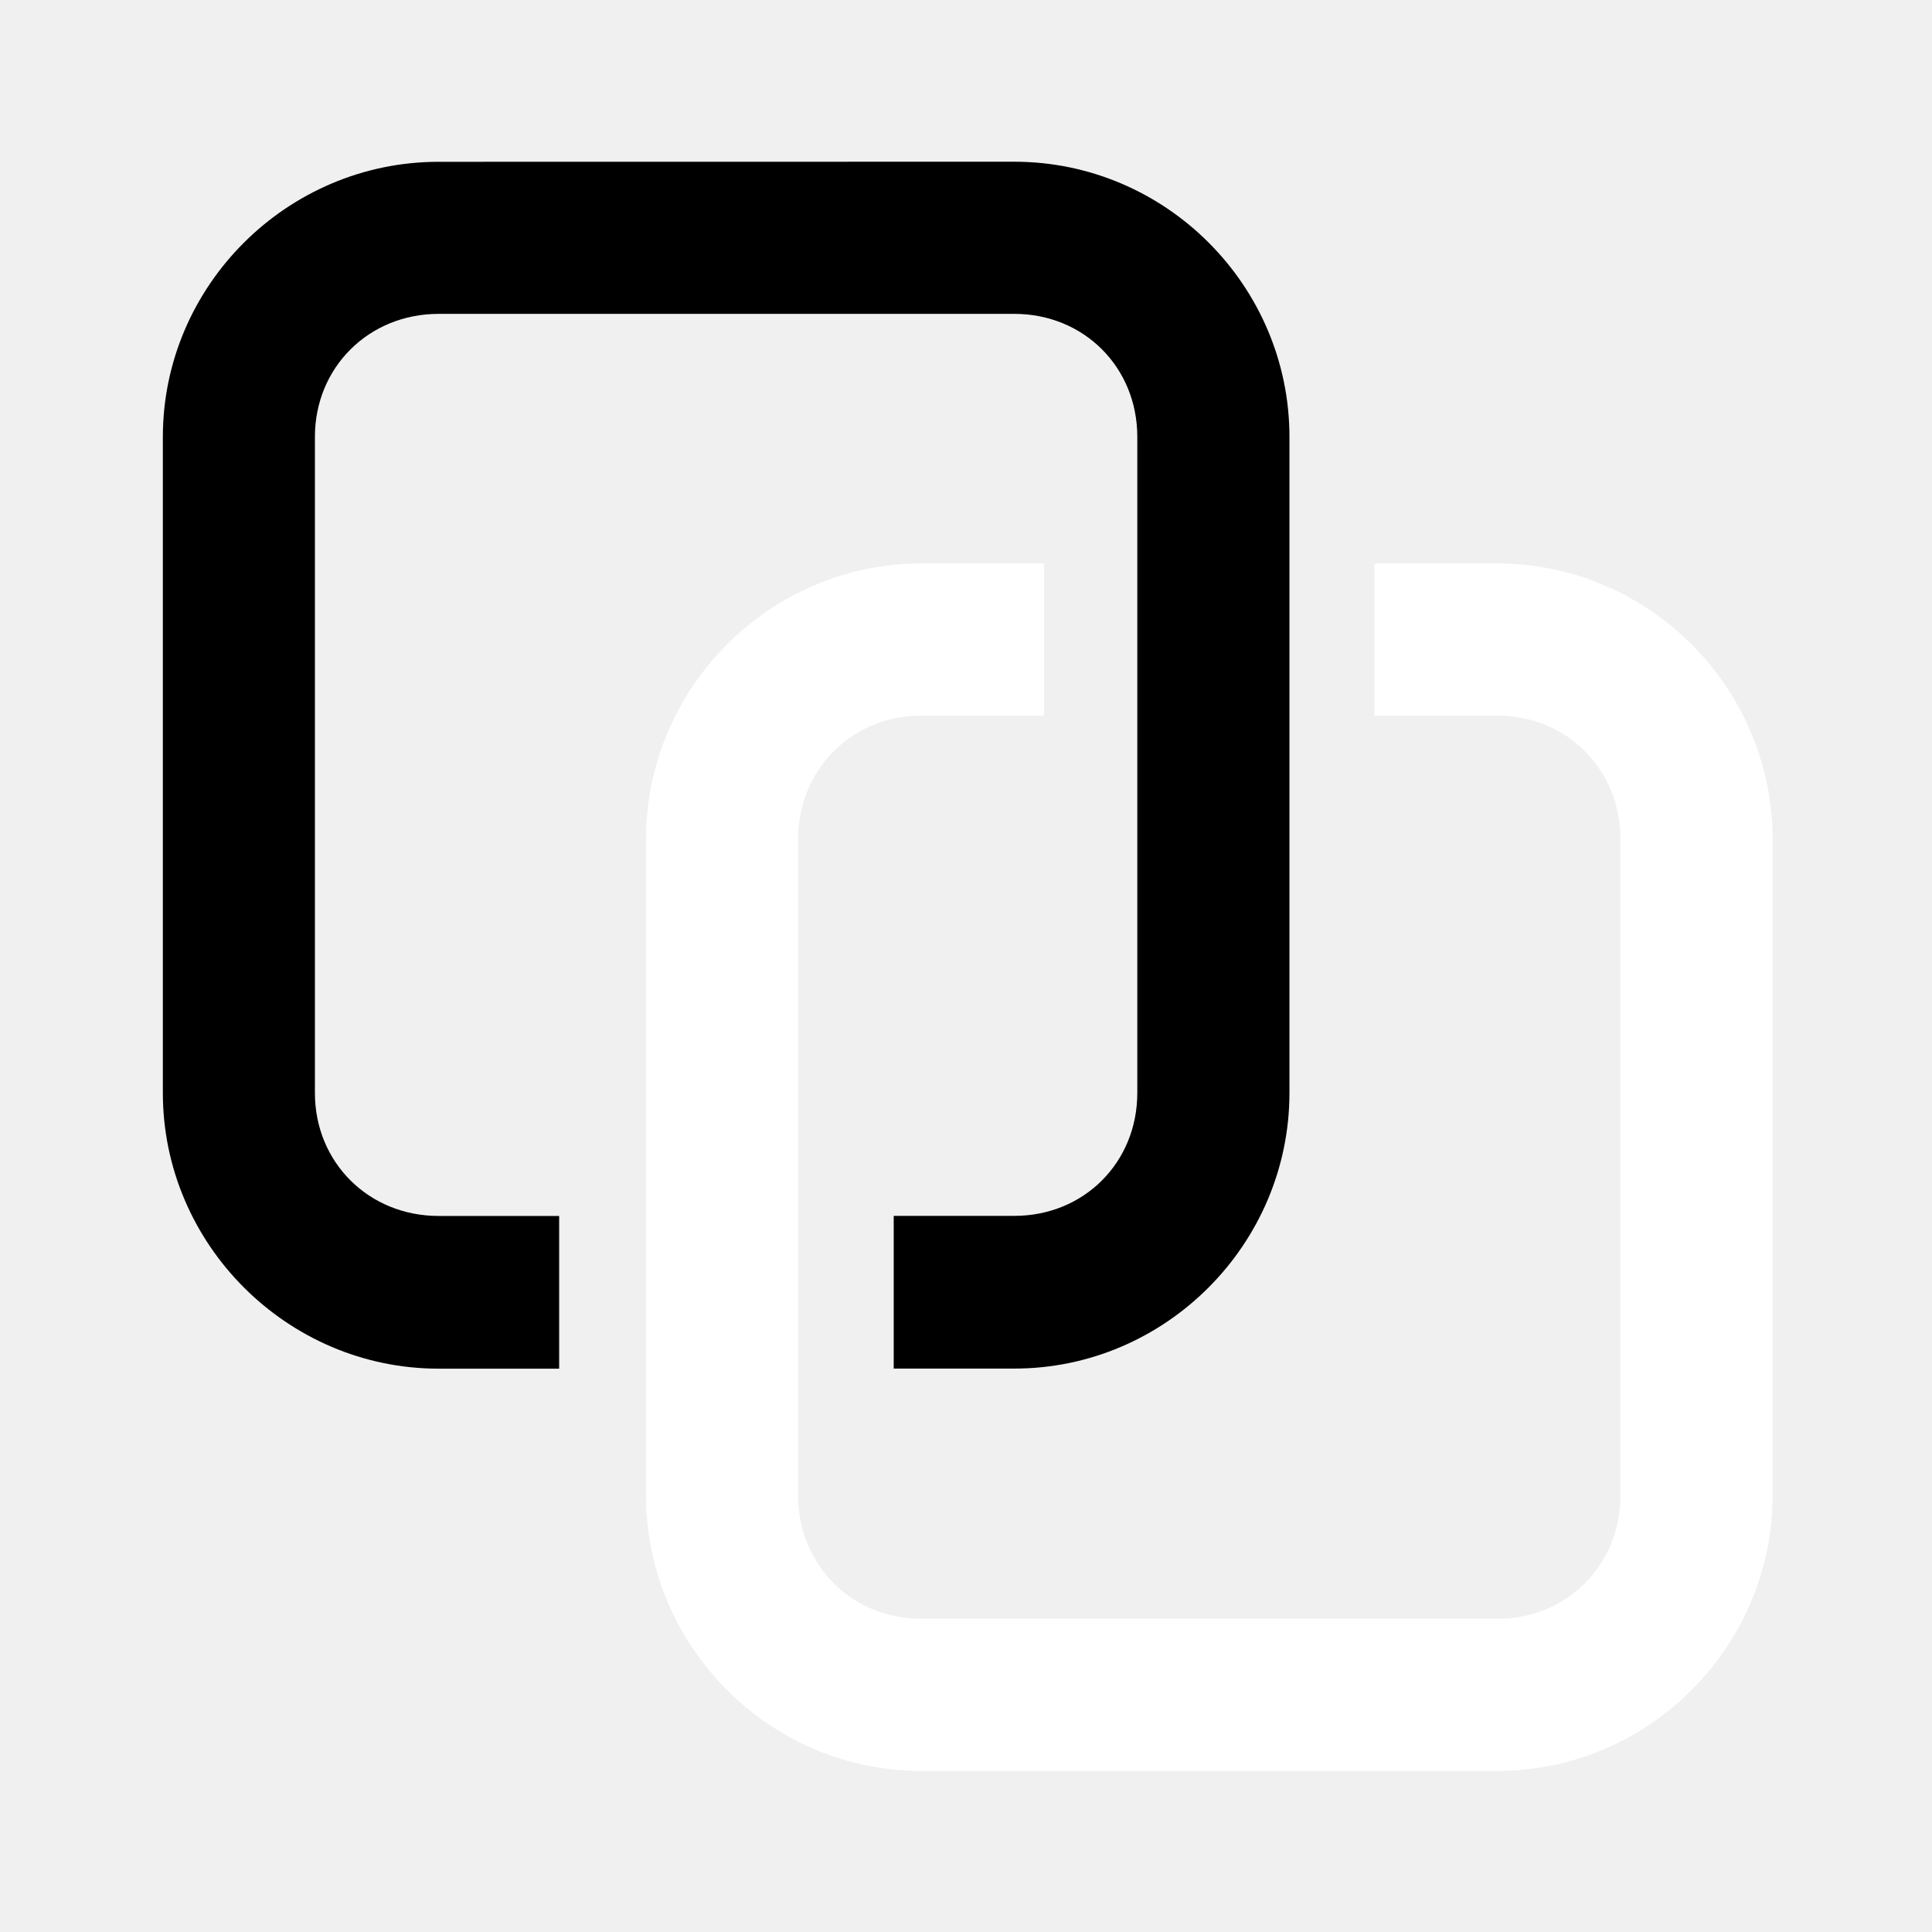
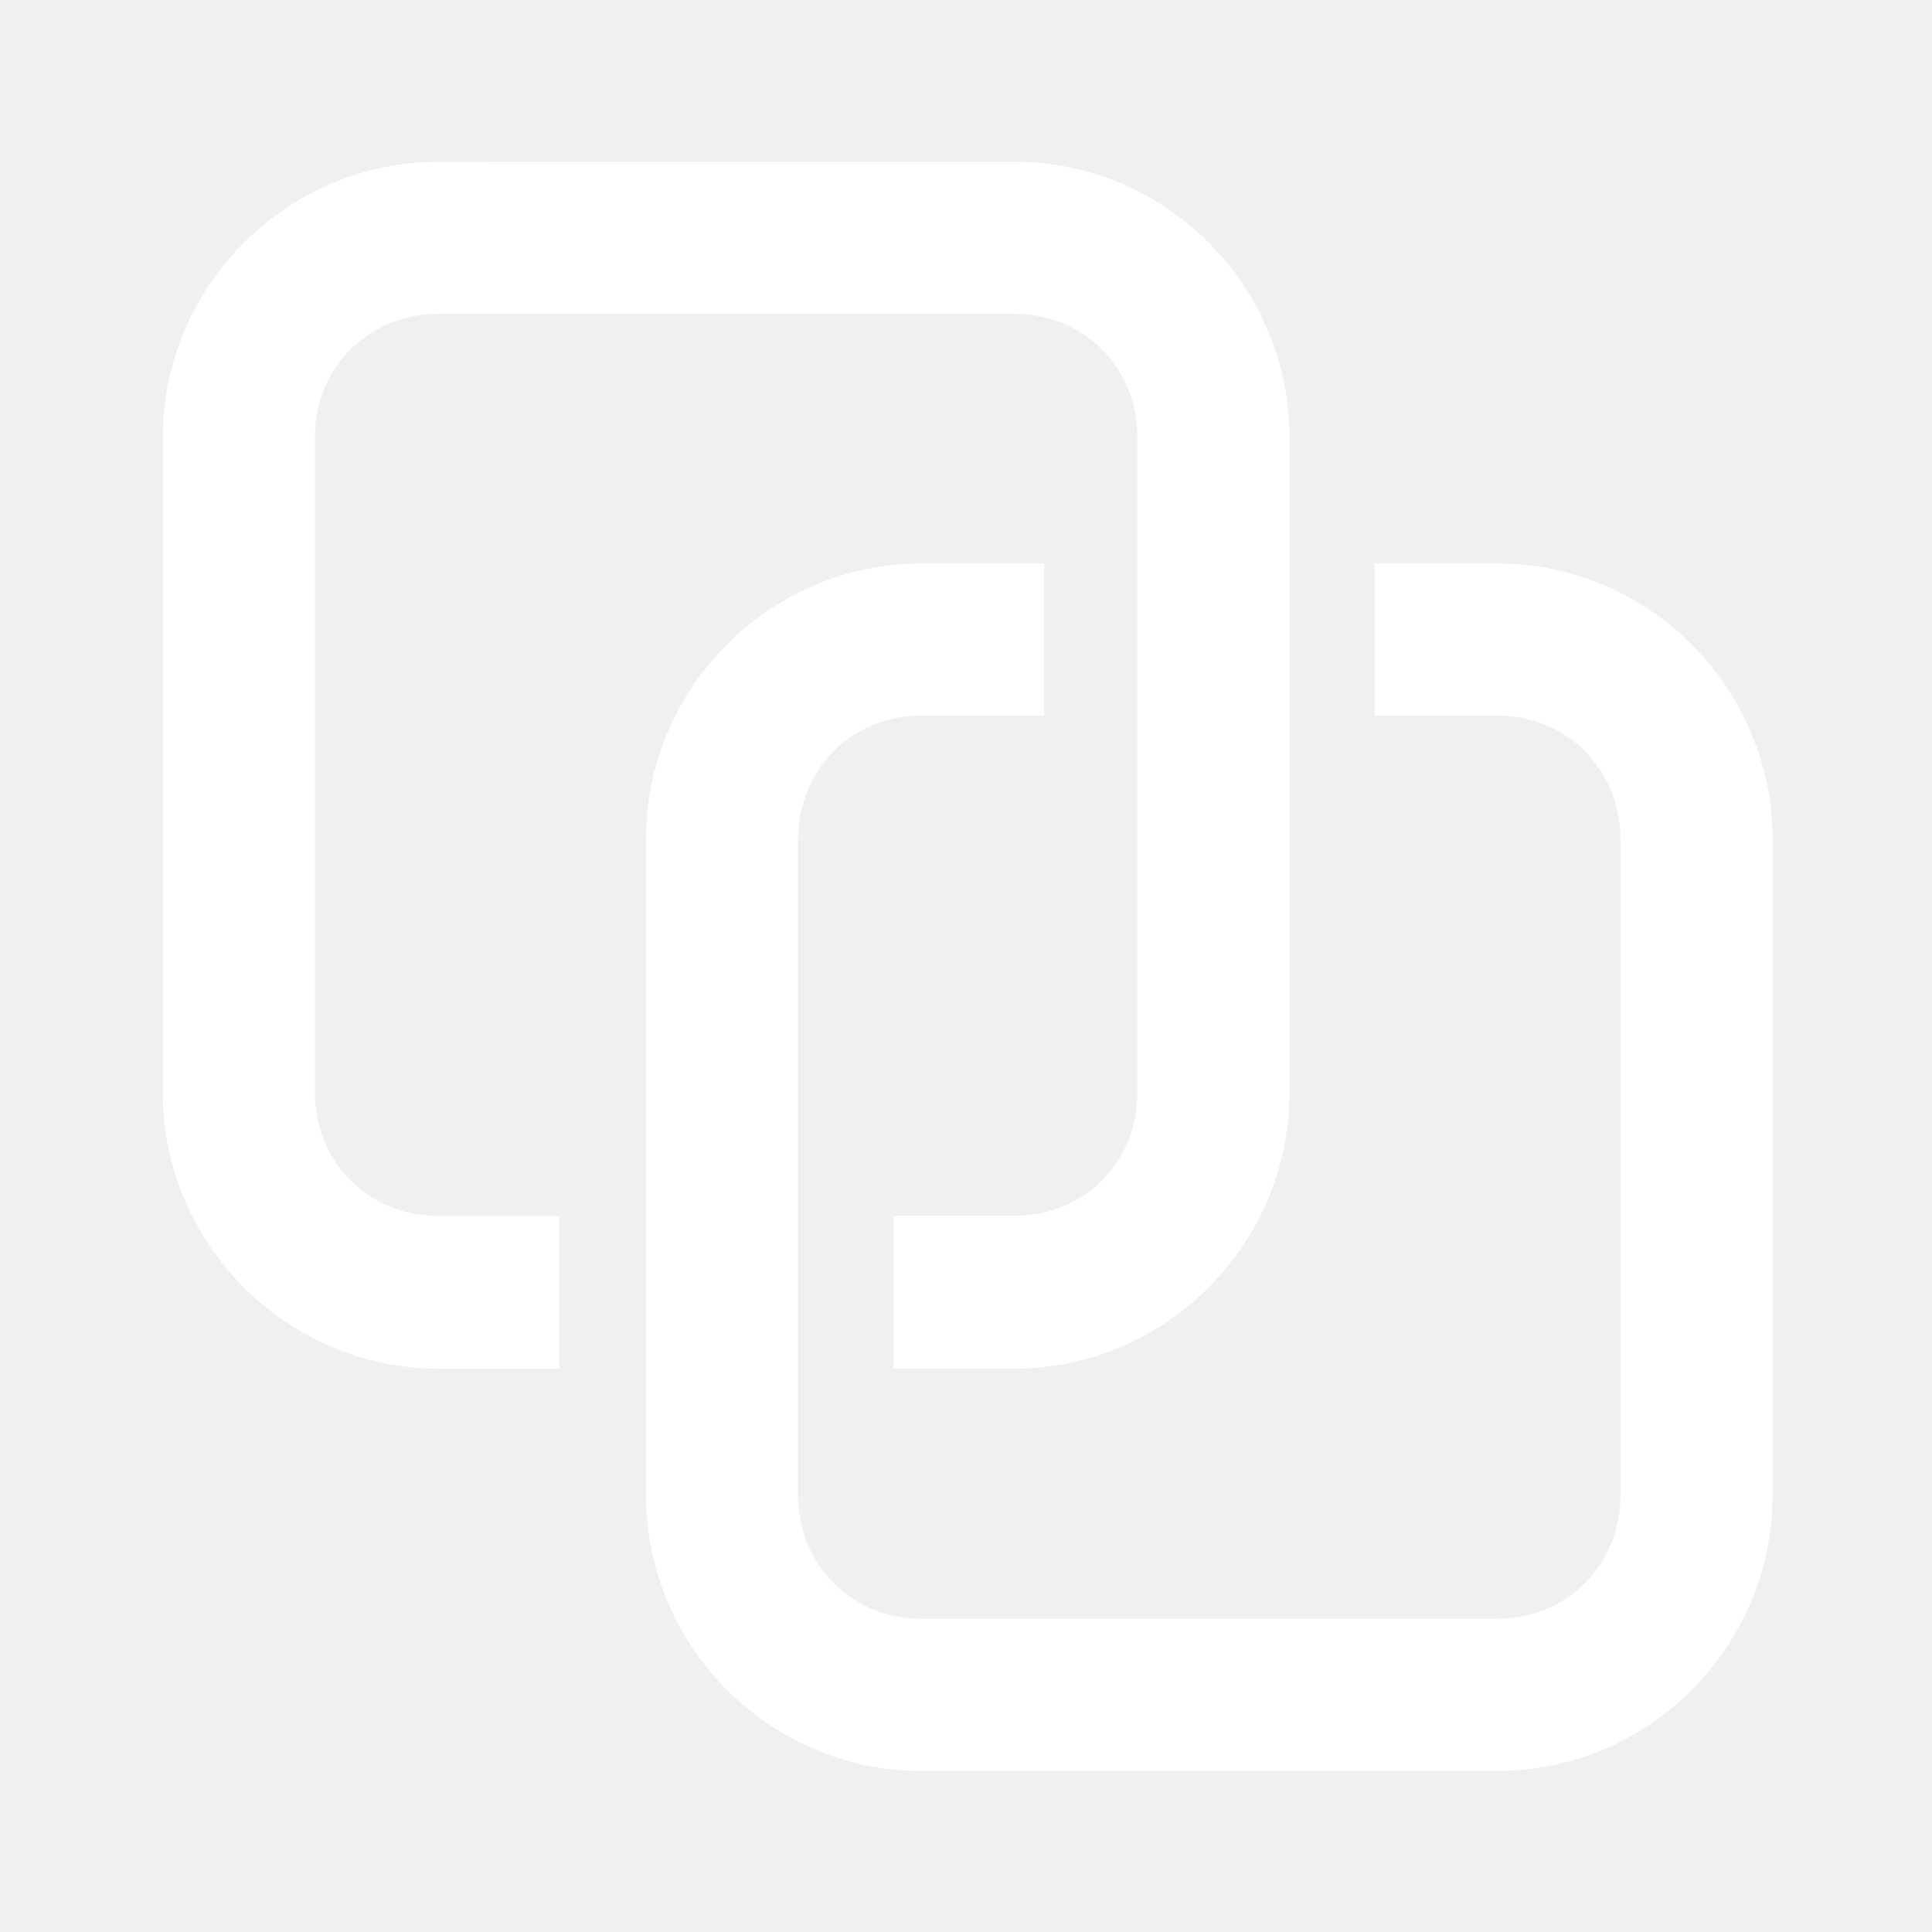
<svg xmlns="http://www.w3.org/2000/svg" width="24" height="24" viewBox="0 0 24 24" fill="none">
  <g fill="#fff">
    <path d="M11.442 7c-1.879 0-3.417 1.545-3.417 3.425v8.149c0 1.88 1.538 3.425 3.417 3.425h7.16c1.88 0 3.418-1.545 3.418-3.425v-8.149c0-1.88-1.538-3.425-3.418-3.425H17.074v1.89H18.602c.865 0 1.528.671 1.528 1.535v8.149c0 .864-.663 1.535-1.528 1.535h-7.16c-.864 0-1.528-.671-1.528-1.535v-8.149c0-.864.664-1.535 1.528-1.535h1.528V7h-.945Z" />
-     <path fill="#000" d="M5.448 2.01c-1.88 0-3.425 1.538-3.425 3.418v8.149c0 1.88 1.546 3.425 3.425 3.425h1.498v-1.897H5.448c-.865 0-1.536-.663-1.536-1.528V5.427c0-.864.671-1.528 1.536-1.528h7.152c.865 0 1.528.664 1.528 1.528v8.149c0 .865-.663 1.528-1.528 1.528h-1.498v1.897h1.498c1.879 0 3.418-1.545 3.418-3.425V5.427c0-1.879-1.538-3.418-3.418-3.418Z" />
+     <path d="M5.448 2.01c-1.88 0-3.425 1.538-3.425 3.418v8.149c0 1.88 1.546 3.425 3.425 3.425h1.498v-1.897H5.448c-.865 0-1.536-.663-1.536-1.528V5.427c0-.864.671-1.528 1.536-1.528h7.152c.865 0 1.528.664 1.528 1.528v8.149c0 .865-.663 1.528-1.528 1.528h-1.498v1.897h1.498c1.879 0 3.418-1.545 3.418-3.425V5.427c0-1.879-1.538-3.418-3.418-3.418Z" />
  </g>
</svg>
